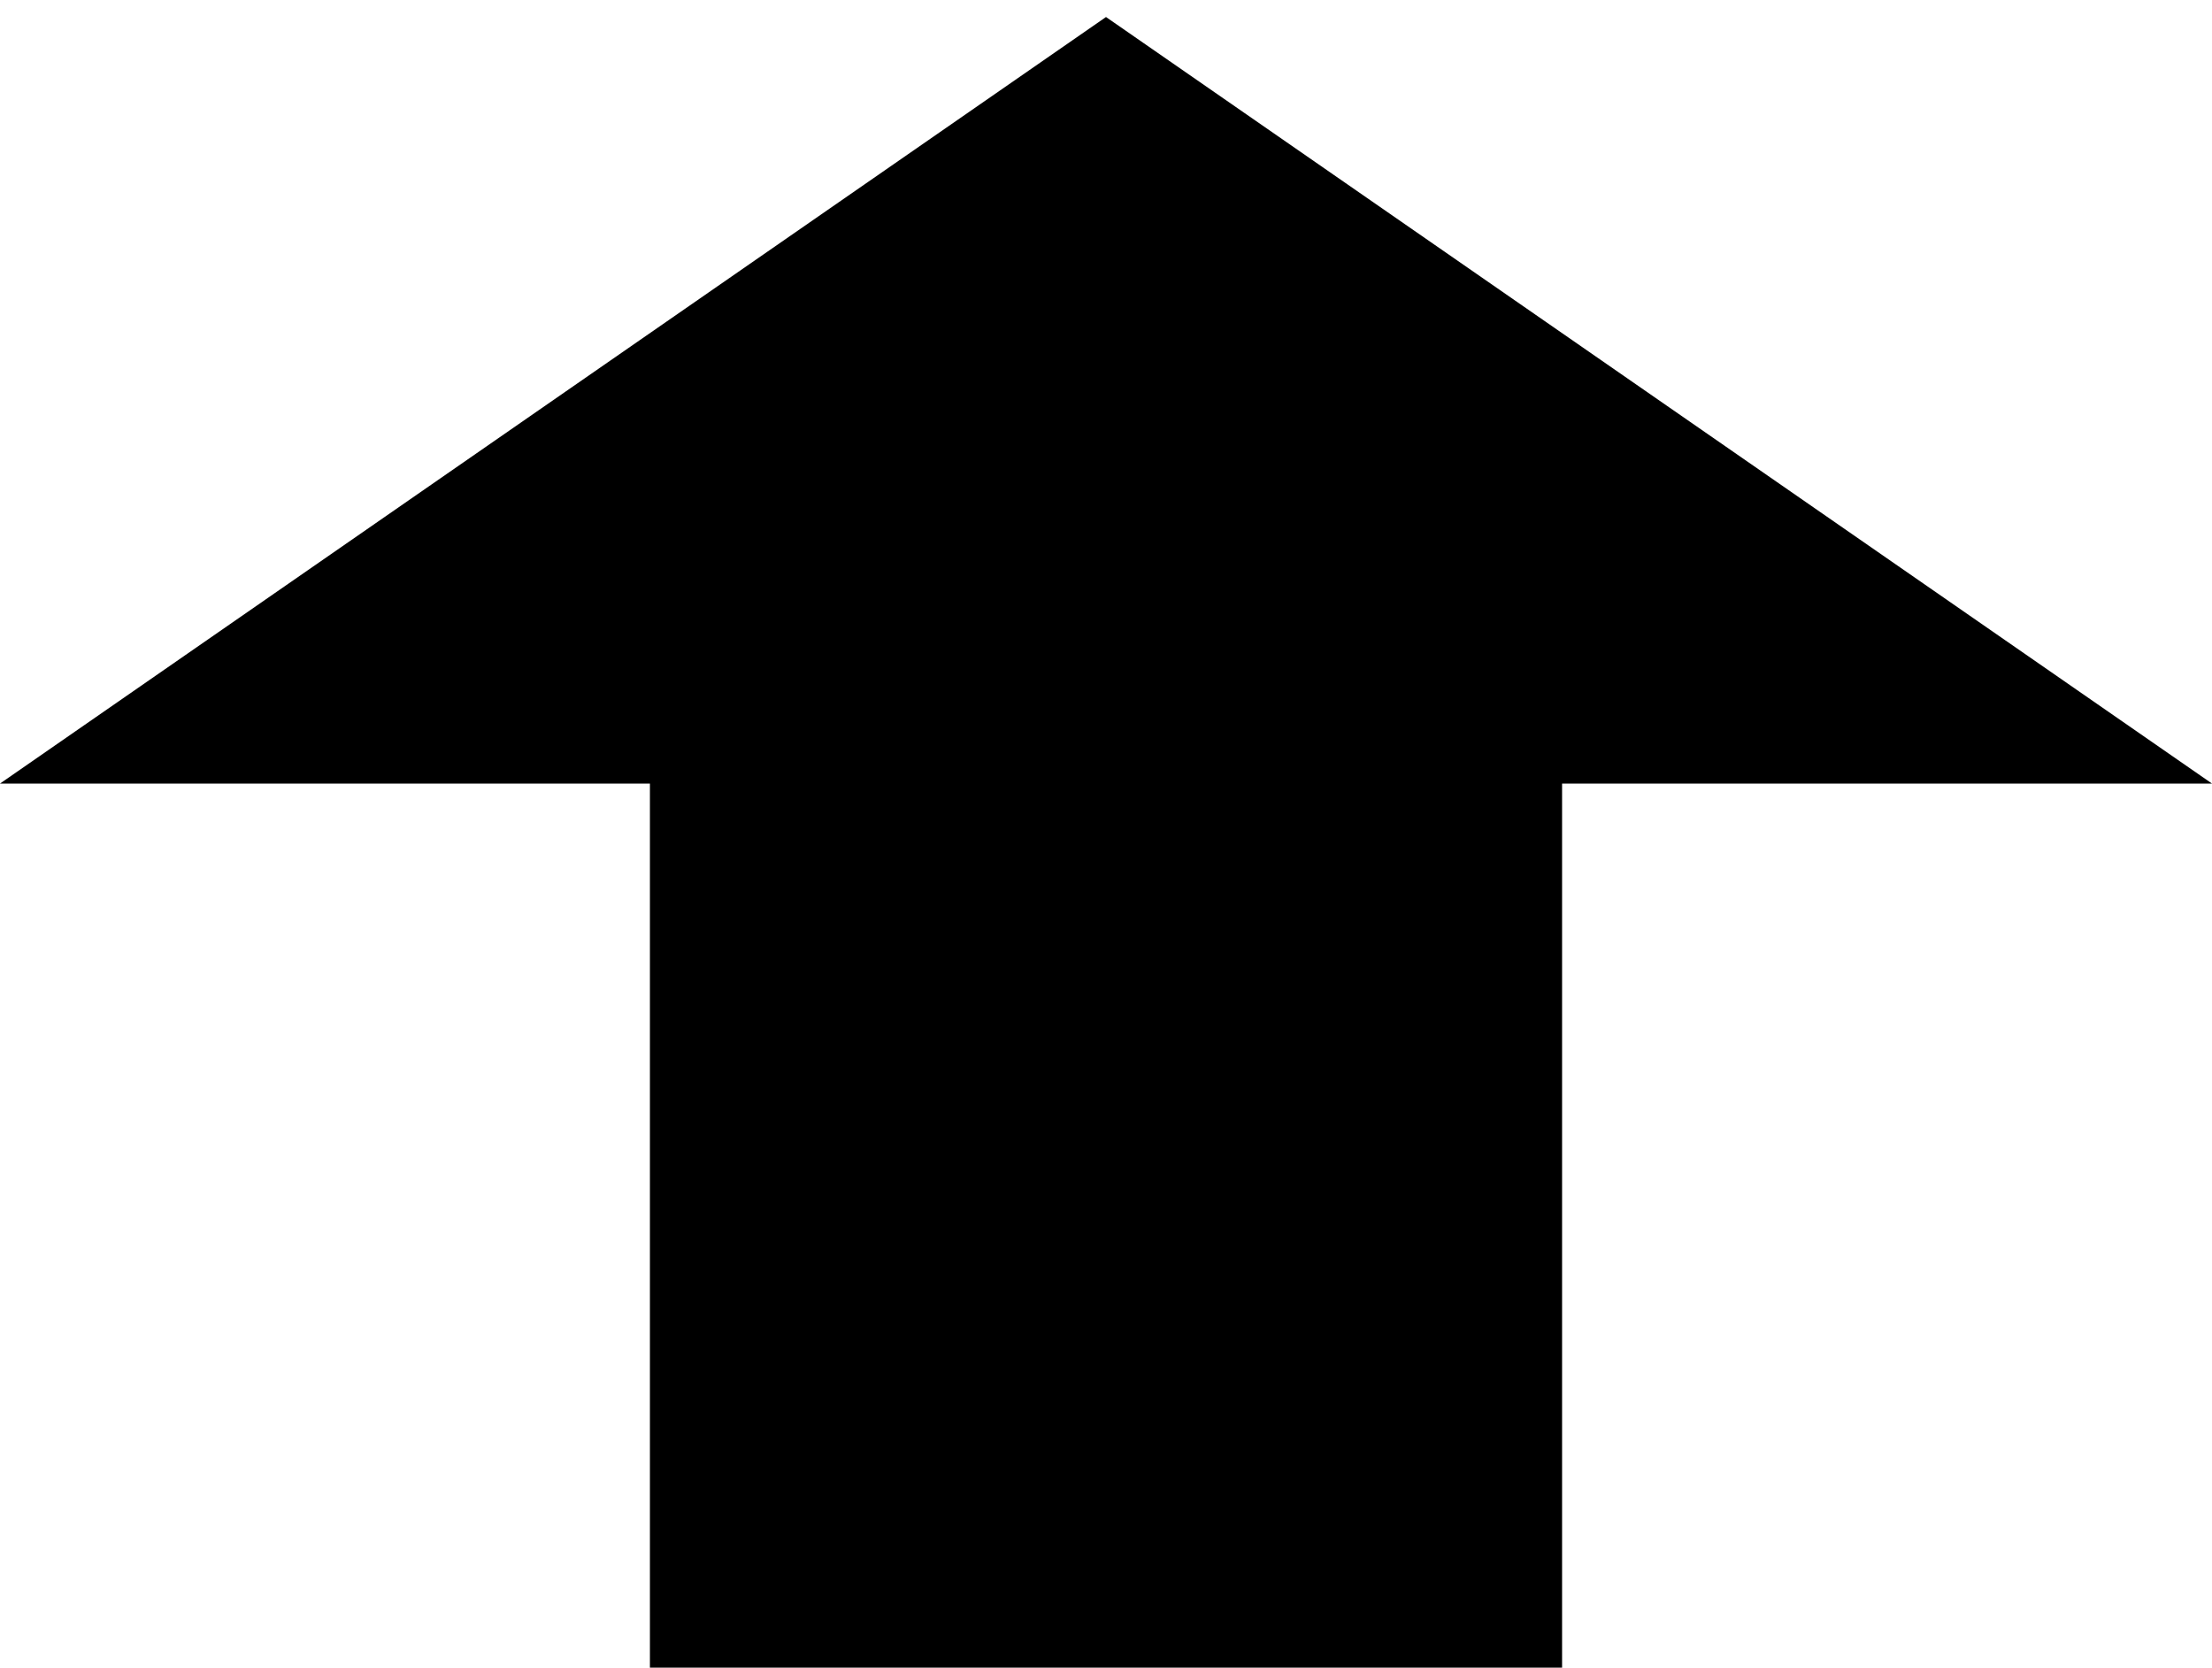
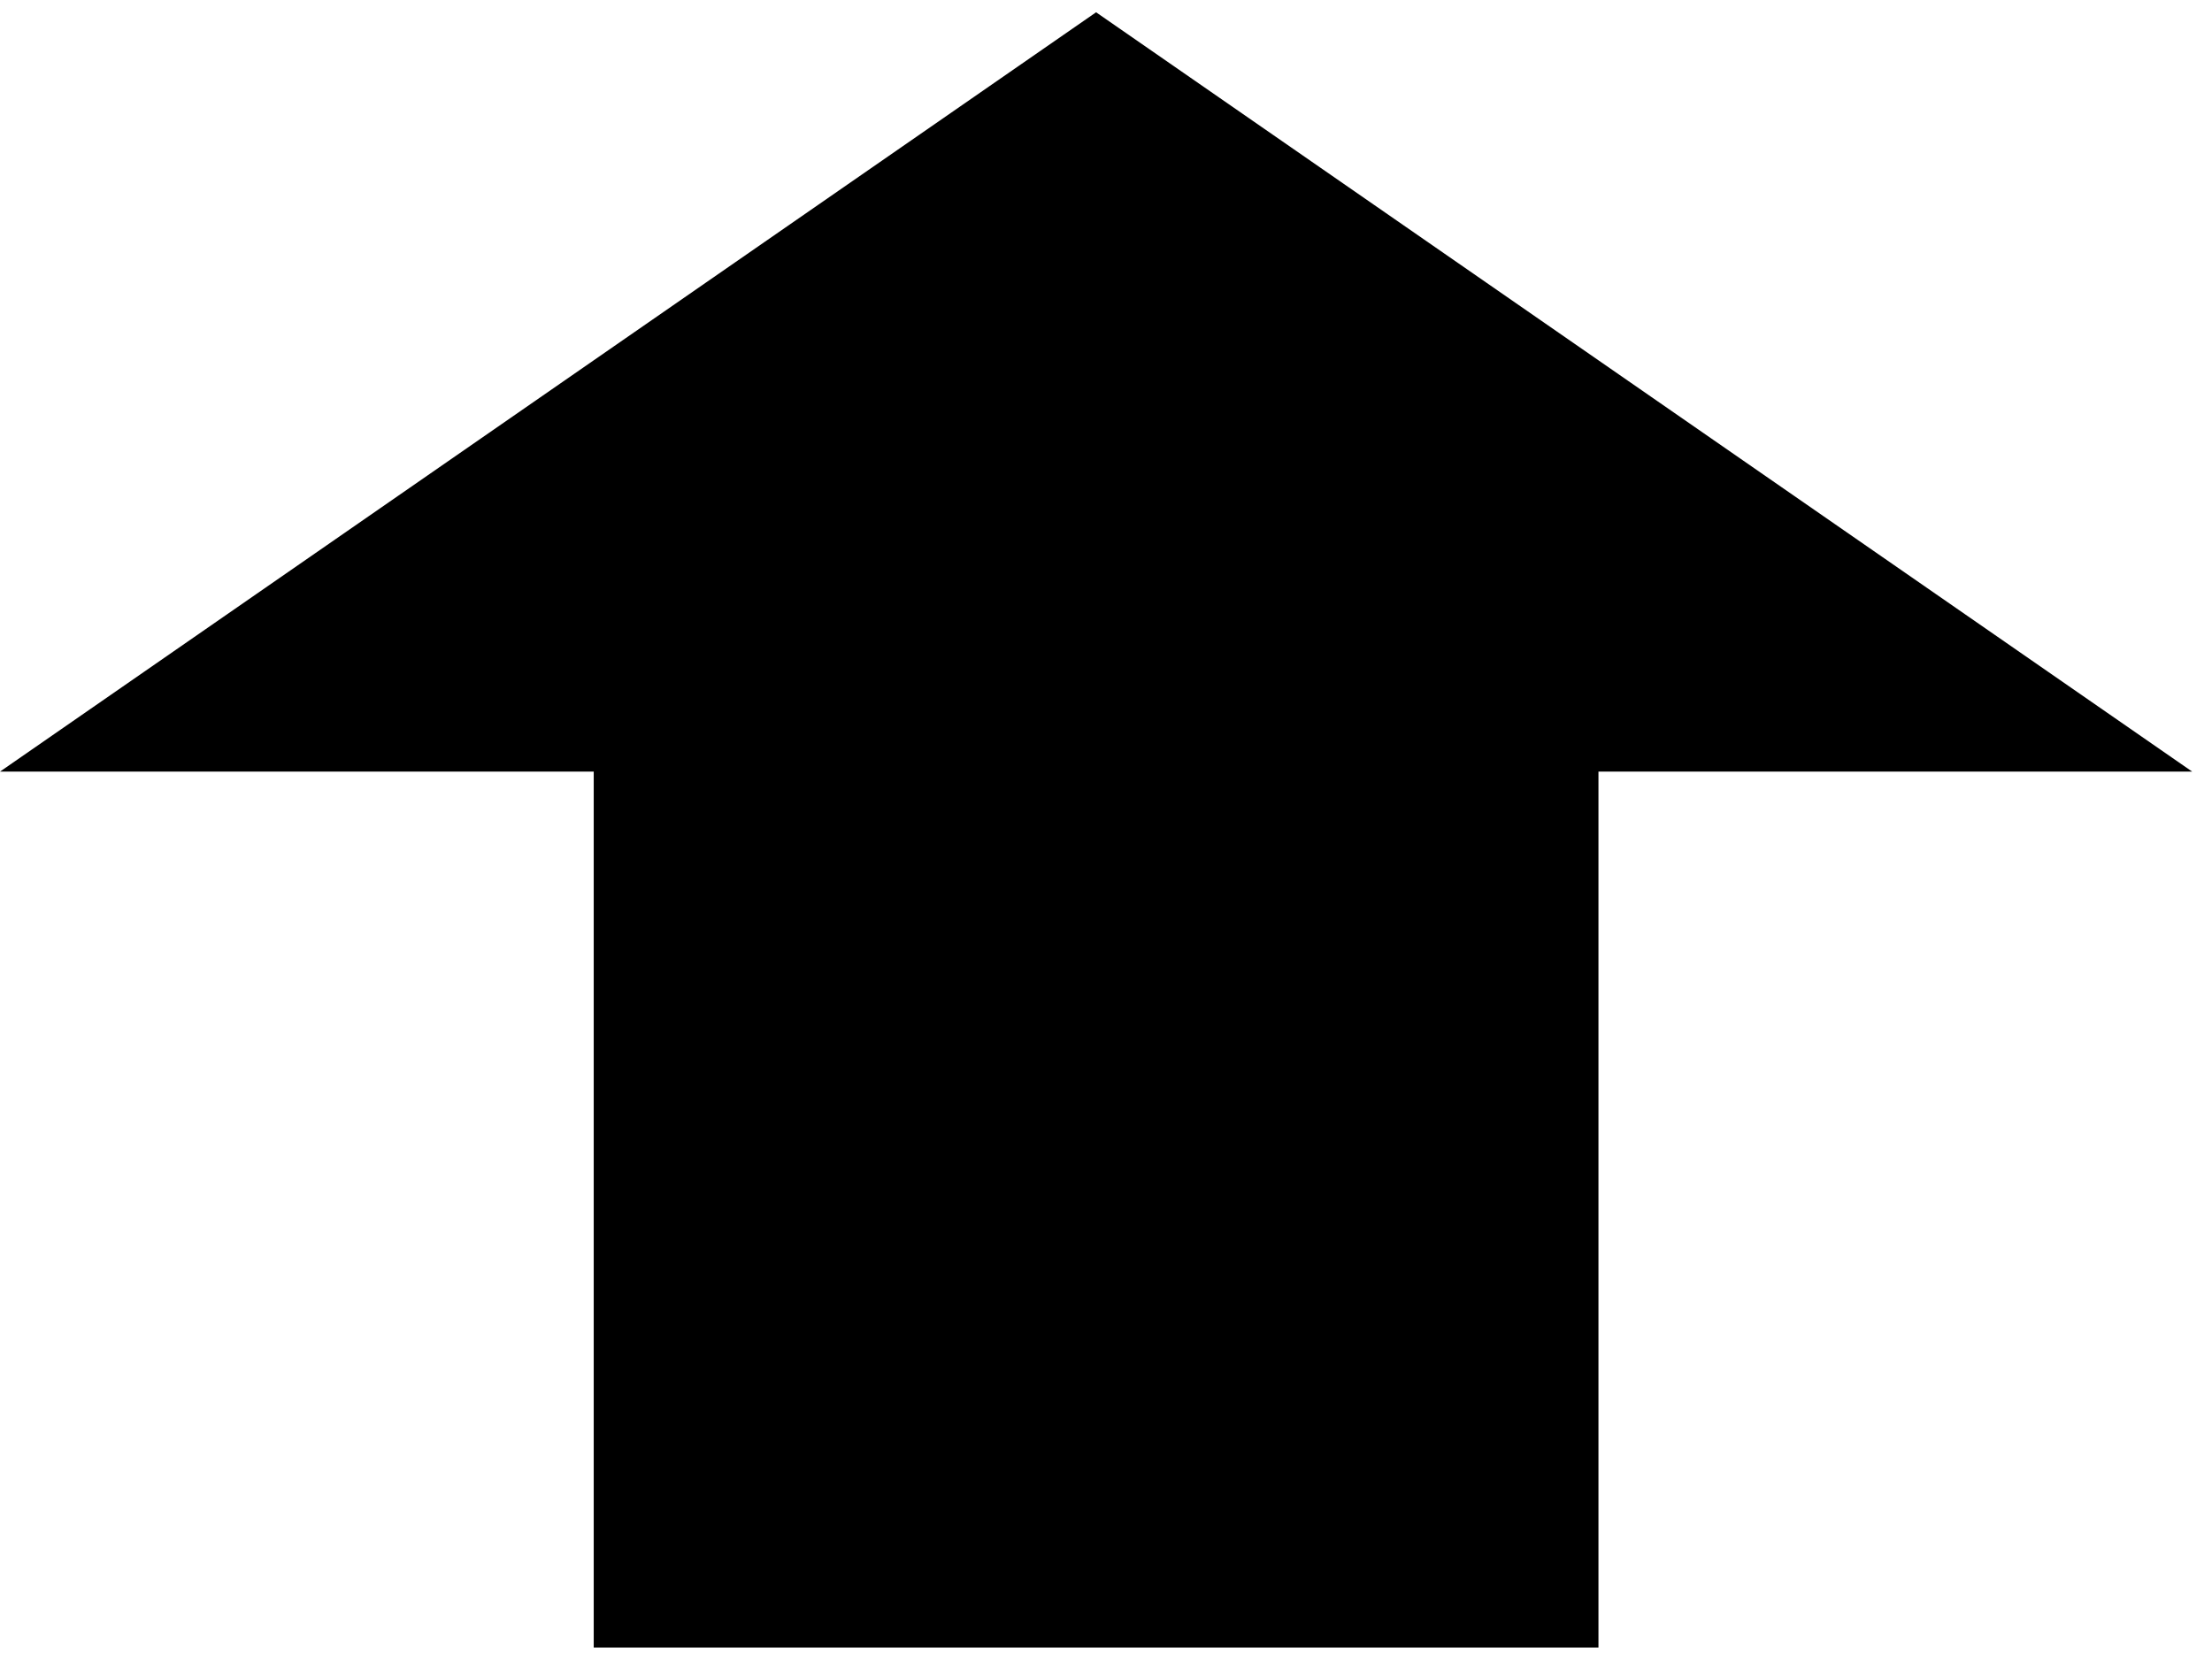
- <svg xmlns="http://www.w3.org/2000/svg" version="1.1" viewBox="0 1 65 49" width="65" height="49">
+ <svg xmlns="http://www.w3.org/2000/svg" version="1.1" viewBox="0 1 90 68" width="90" height="68">
  <defs />
  <g id="attacking_icon" stroke="none" stroke-opacity="1" stroke-dasharray="none" fill-opacity="1" fill="none">
    <g id="attacking_icon: Layer 1">
      <g id="Graphic_2">
-         <path d="M 45.902 50 L 19.098 50 L 19.098 24.023 L 0 24.023 L 32.5 1.5 L 65 24.023 L 45.902 24.023 Z" fill="black" />
+         <path d="M 65.037 68.052 L 24.157 68.052 L 24.157 32.402 L 0 32.402 L 44.597 1.5 L 89.194 32.402 L 65.037 32.402 Z" fill="black" />
      </g>
    </g>
  </g>
</svg>
